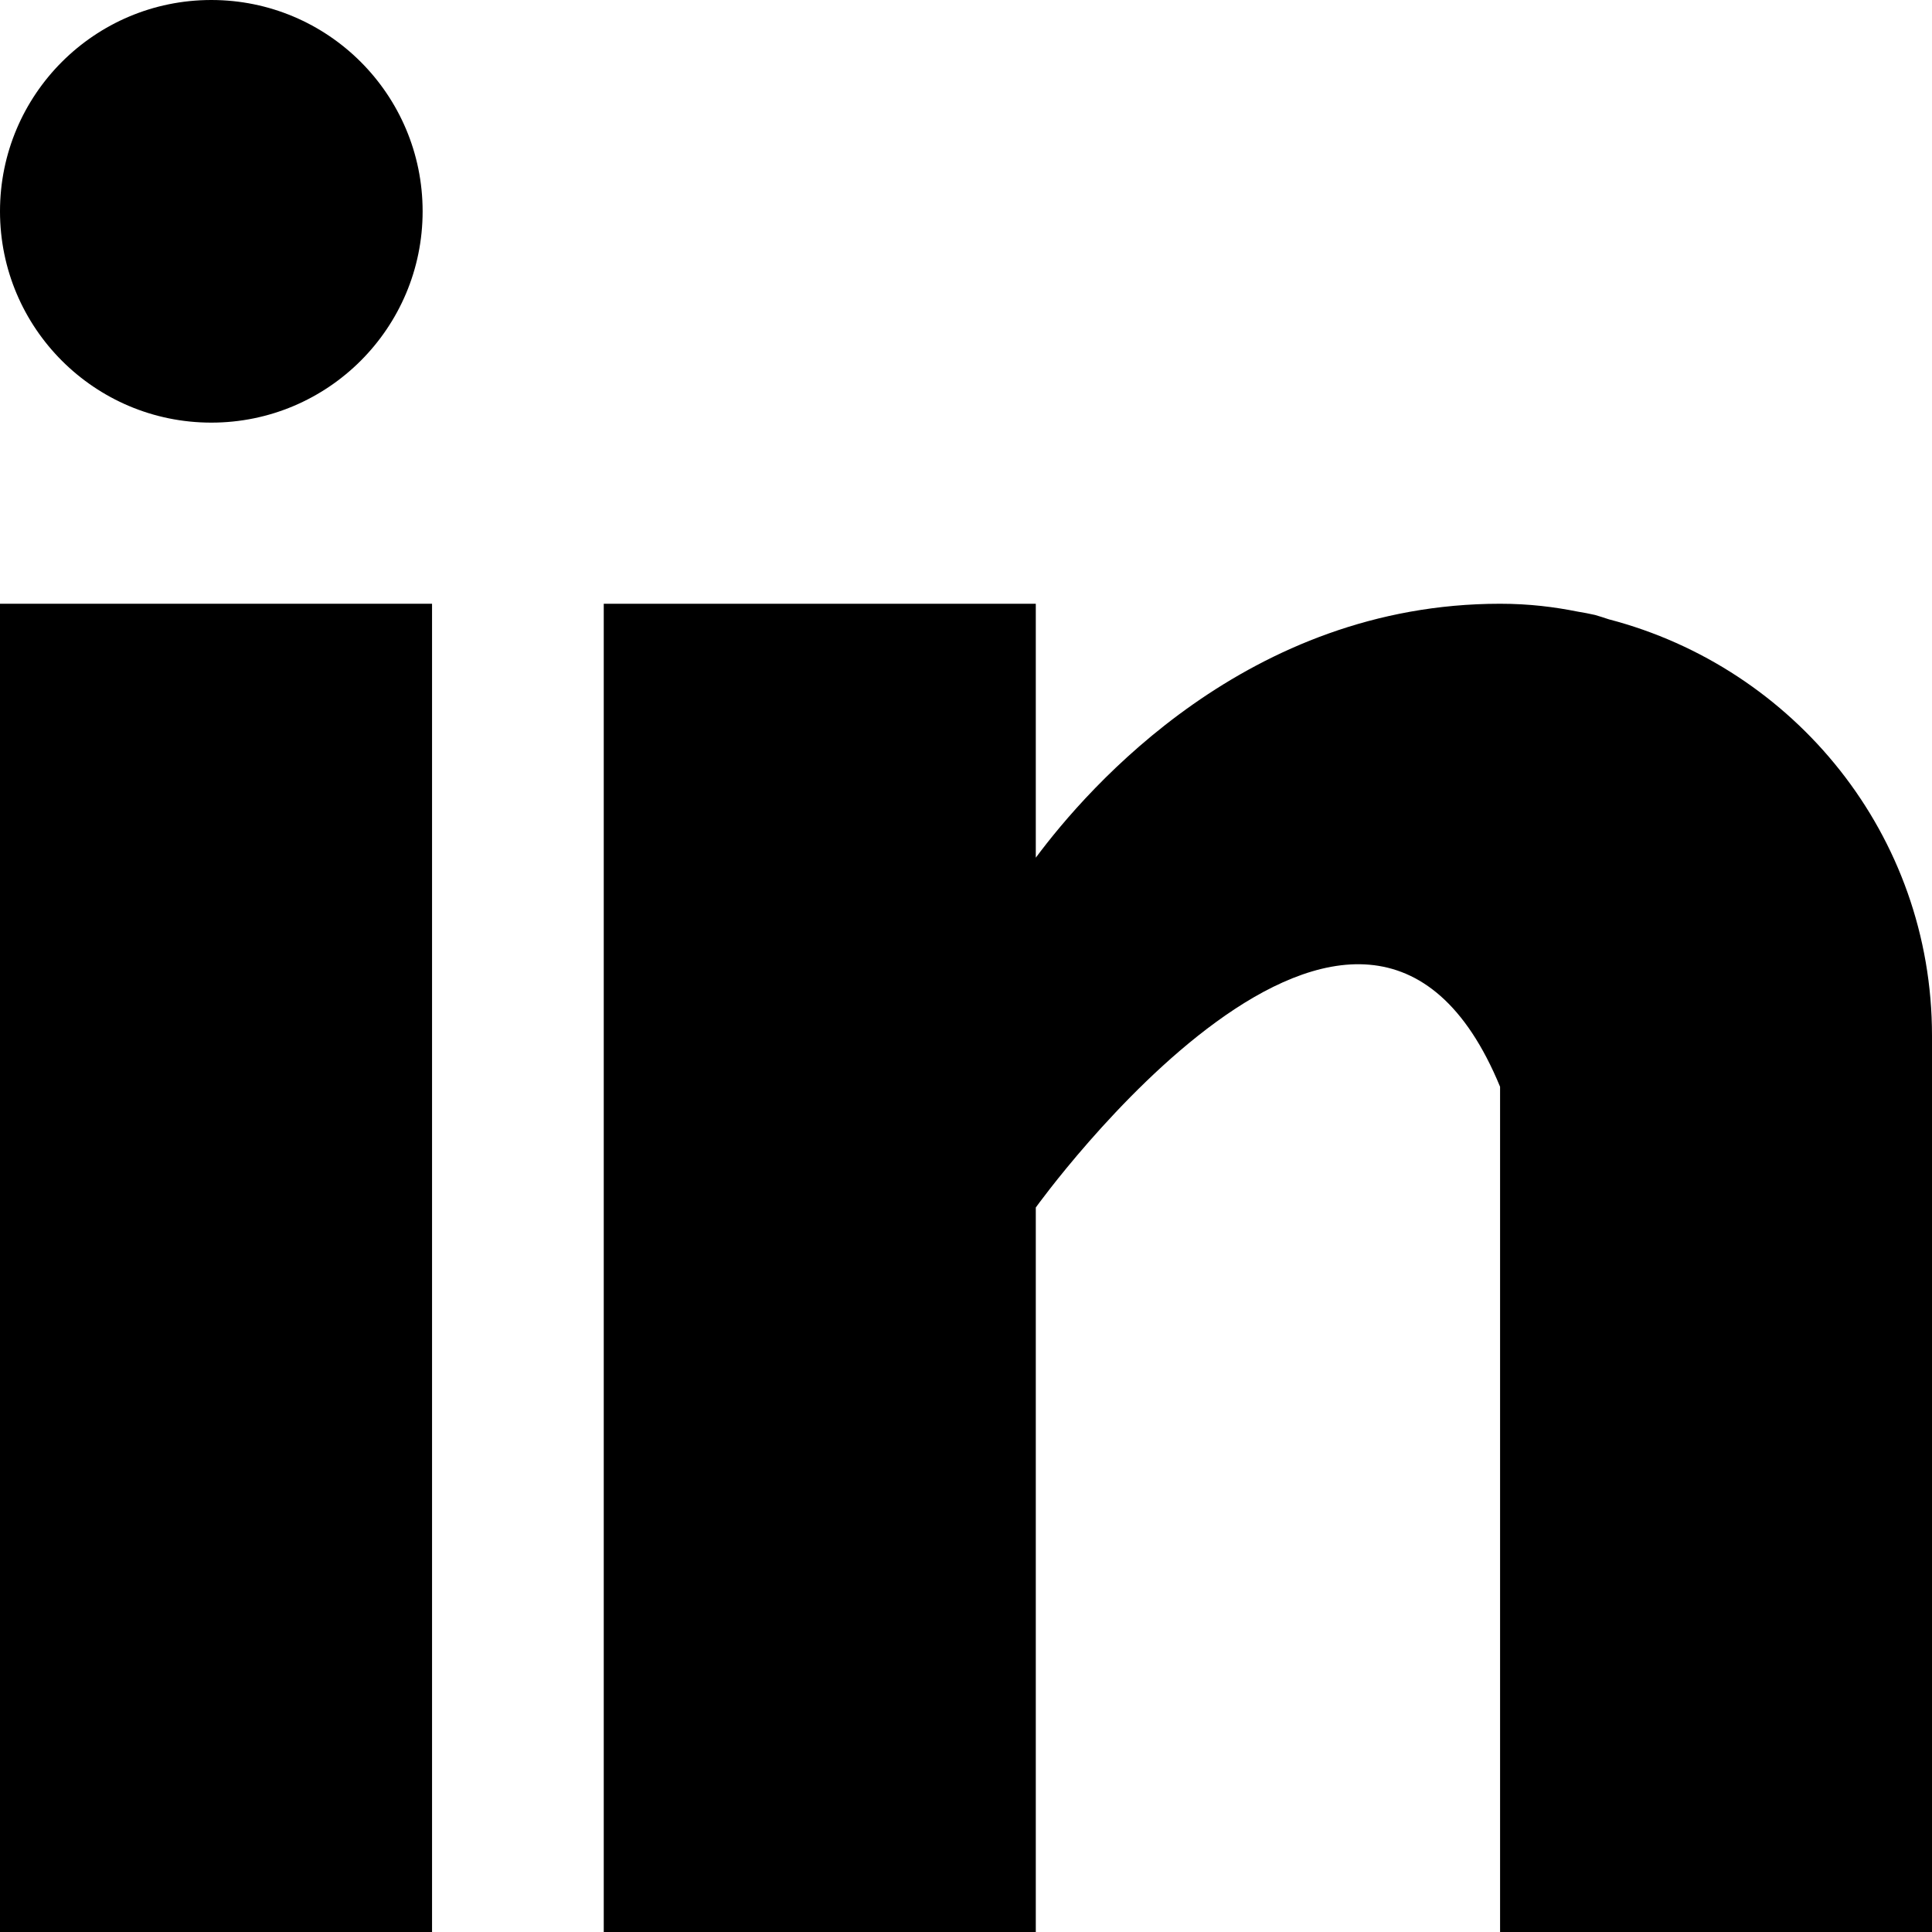
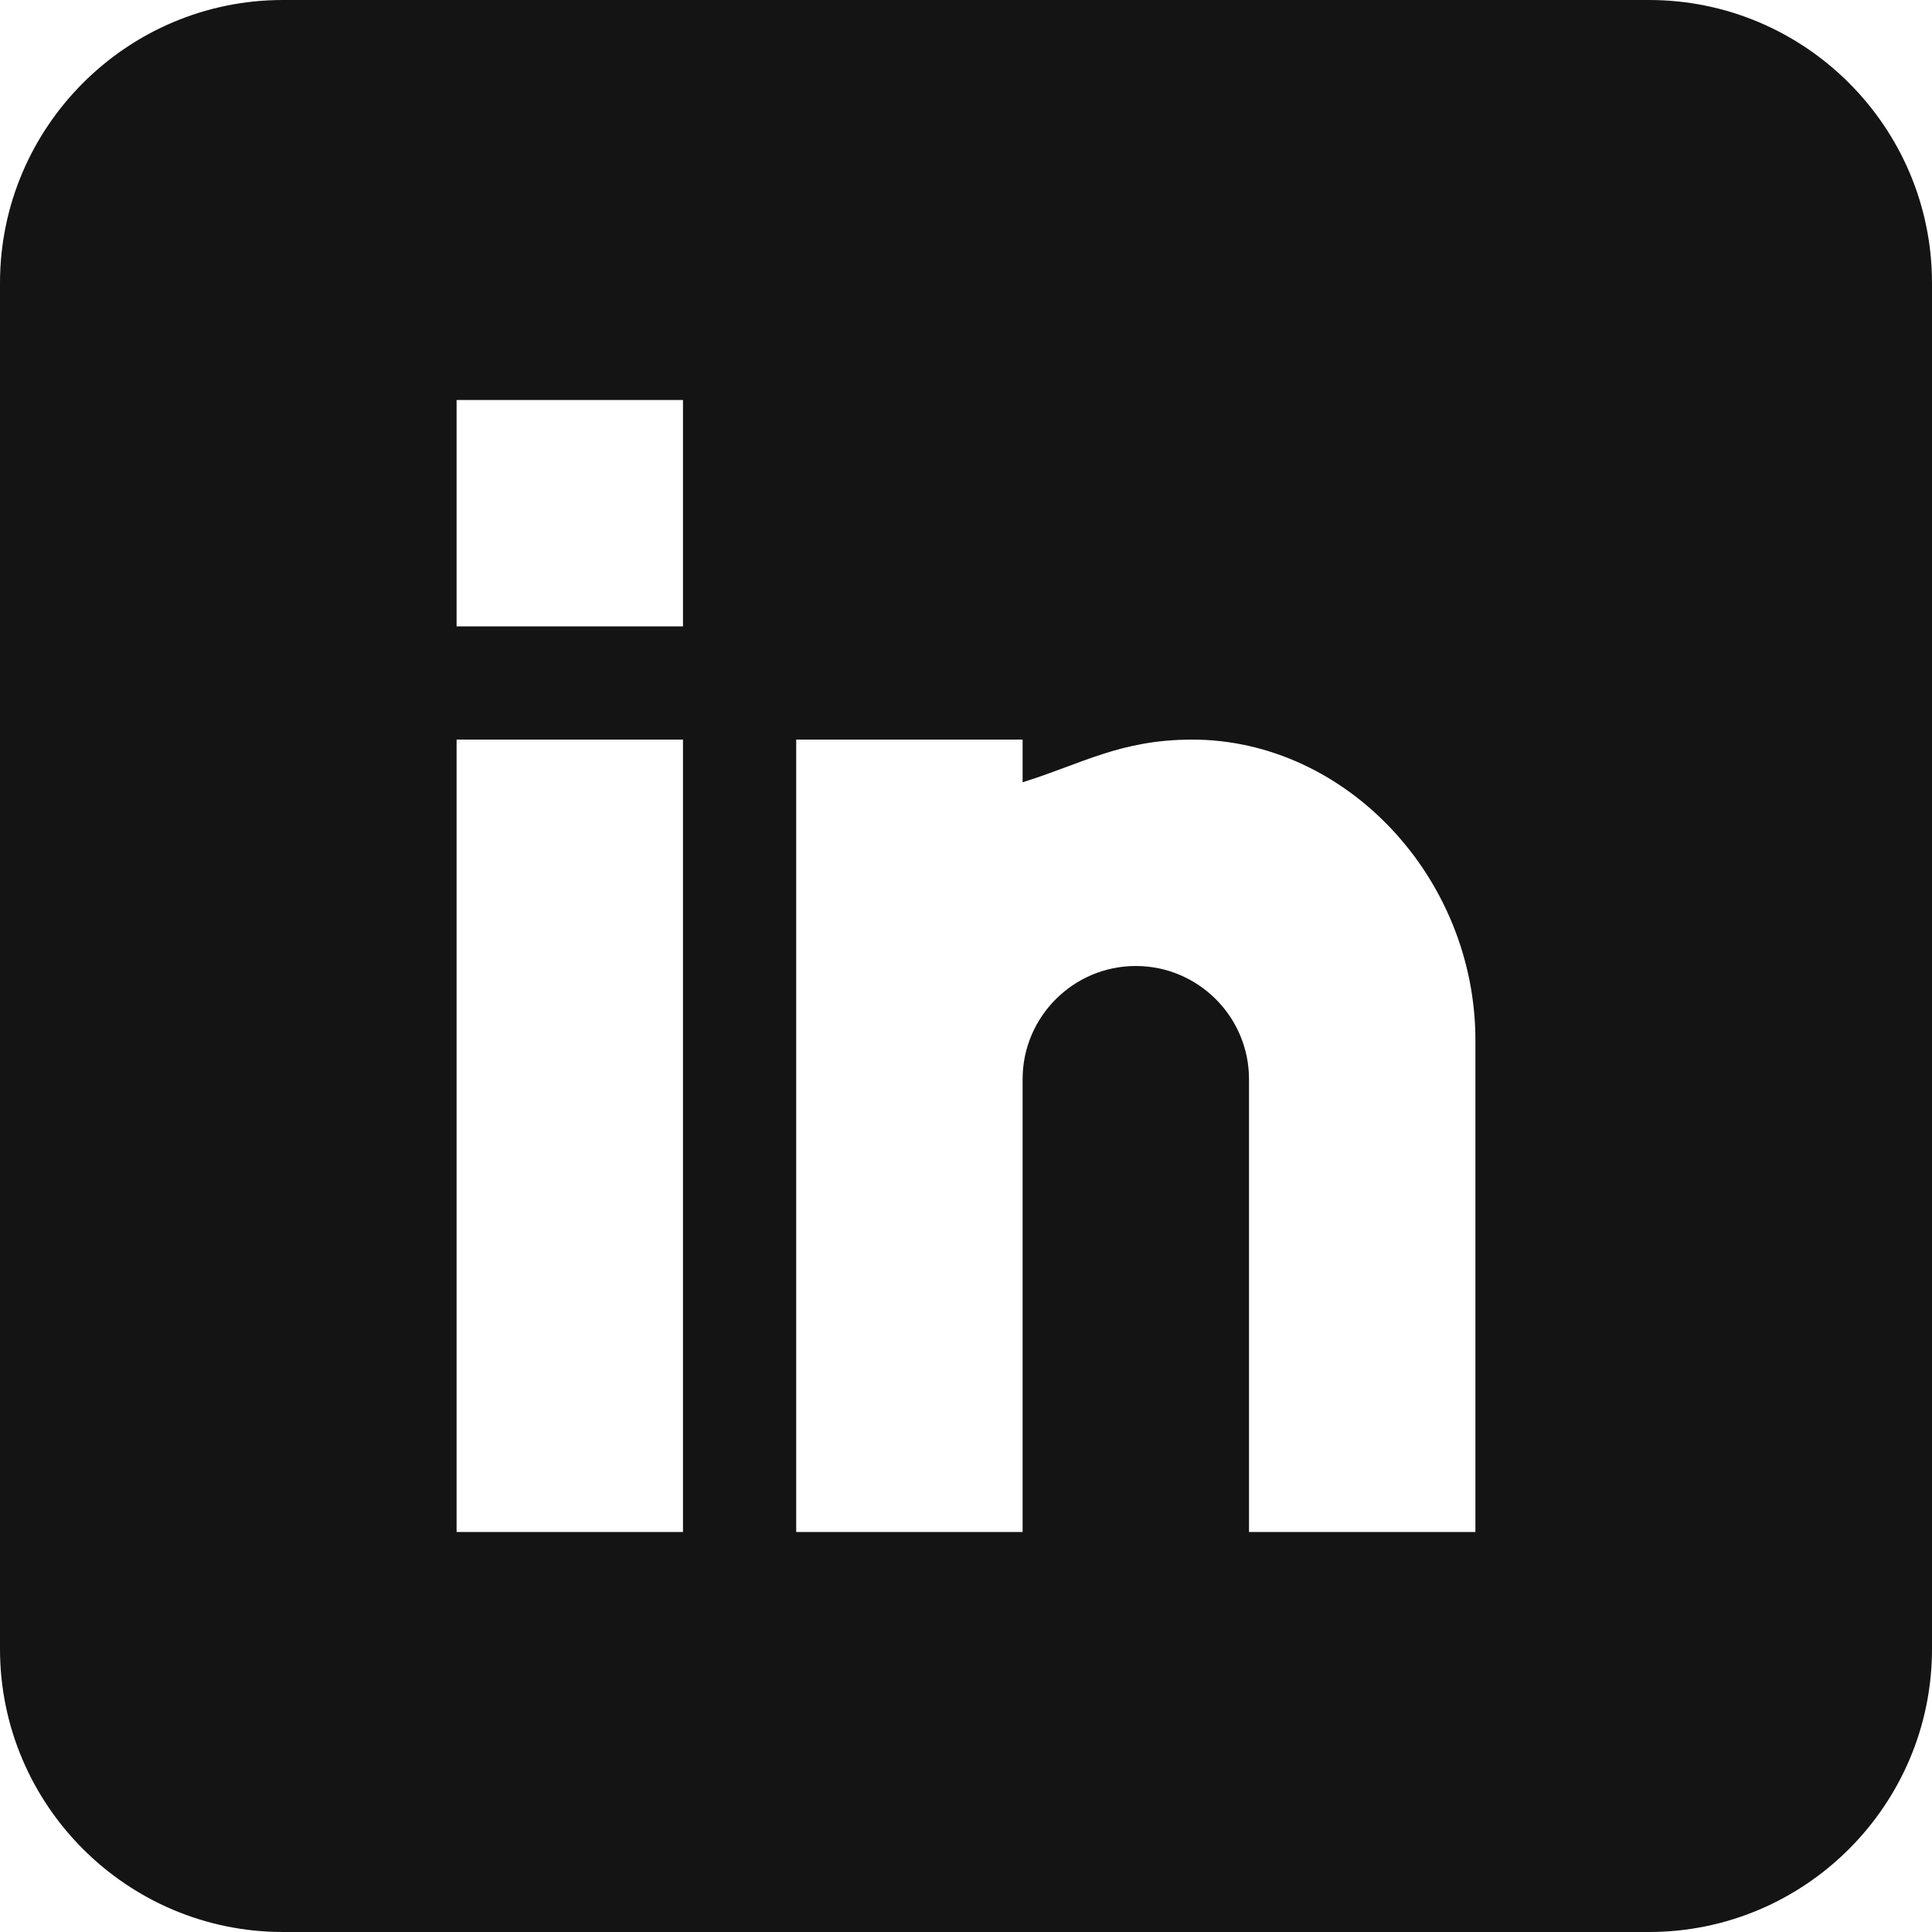
- <svg xmlns="http://www.w3.org/2000/svg" version="1.1" id="Capa_1" x="0px" y="0px" viewBox="0 0 512 512" style="enable-background:new 0 0 512 512;" xml:space="preserve">
-   <g>
-     <g>
-       <rect y="160" width="114.496" height="352" />
-     </g>
-   </g>
-   <g>
-     <g>
-       <path d="M426.368,164.128c-1.216-0.384-2.368-0.8-3.648-1.152c-1.536-0.352-3.072-0.64-4.64-0.896    c-6.08-1.216-12.736-2.08-20.544-2.08c-66.752,0-109.088,48.544-123.04,67.296V160H160v352h114.496V320    c0,0,86.528-120.512,123.04-32c0,79.008,0,224,0,224H512V274.464C512,221.28,475.552,176.96,426.368,164.128z" />
-     </g>
-   </g>
-   <g>
-     <g>
-       <circle cx="56" cy="56" r="56" />
-     </g>
-   </g>
-   <g>
- </g>
-   <g>
- </g>
-   <g>
- </g>
-   <g>
- </g>
-   <g>
- </g>
-   <g>
- </g>
-   <g>
- </g>
-   <g>
- </g>
-   <g>
- </g>
-   <g>
- </g>
-   <g>
- </g>
-   <g>
- </g>
-   <g>
- </g>
-   <g>
- </g>
-   <g>
- </g>
+ <svg xmlns="http://www.w3.org/2000/svg" viewBox="0 0 512 512" fill="rgb(20, 20, 20)">
+   <path d="m437 0h-362c-41.352 0-75 33.648-75 75v362c0 41.352 33.648 75 75 75h362c41.352 0 75-33.648 75-75v-362c0-41.352-33.648-75-75-75zm-256 406h-60v-210h60zm0-240h-60v-60h60zm210 240h-60v-120c0-16.539-13.461-30-30-30s-30 13.461-30 30v120h-60v-210h60v11.309c15.719-4.887 25.93-11.309 45-11.309 40.691.043 75 36.547 75 79.688zm0 0" />
</svg>
